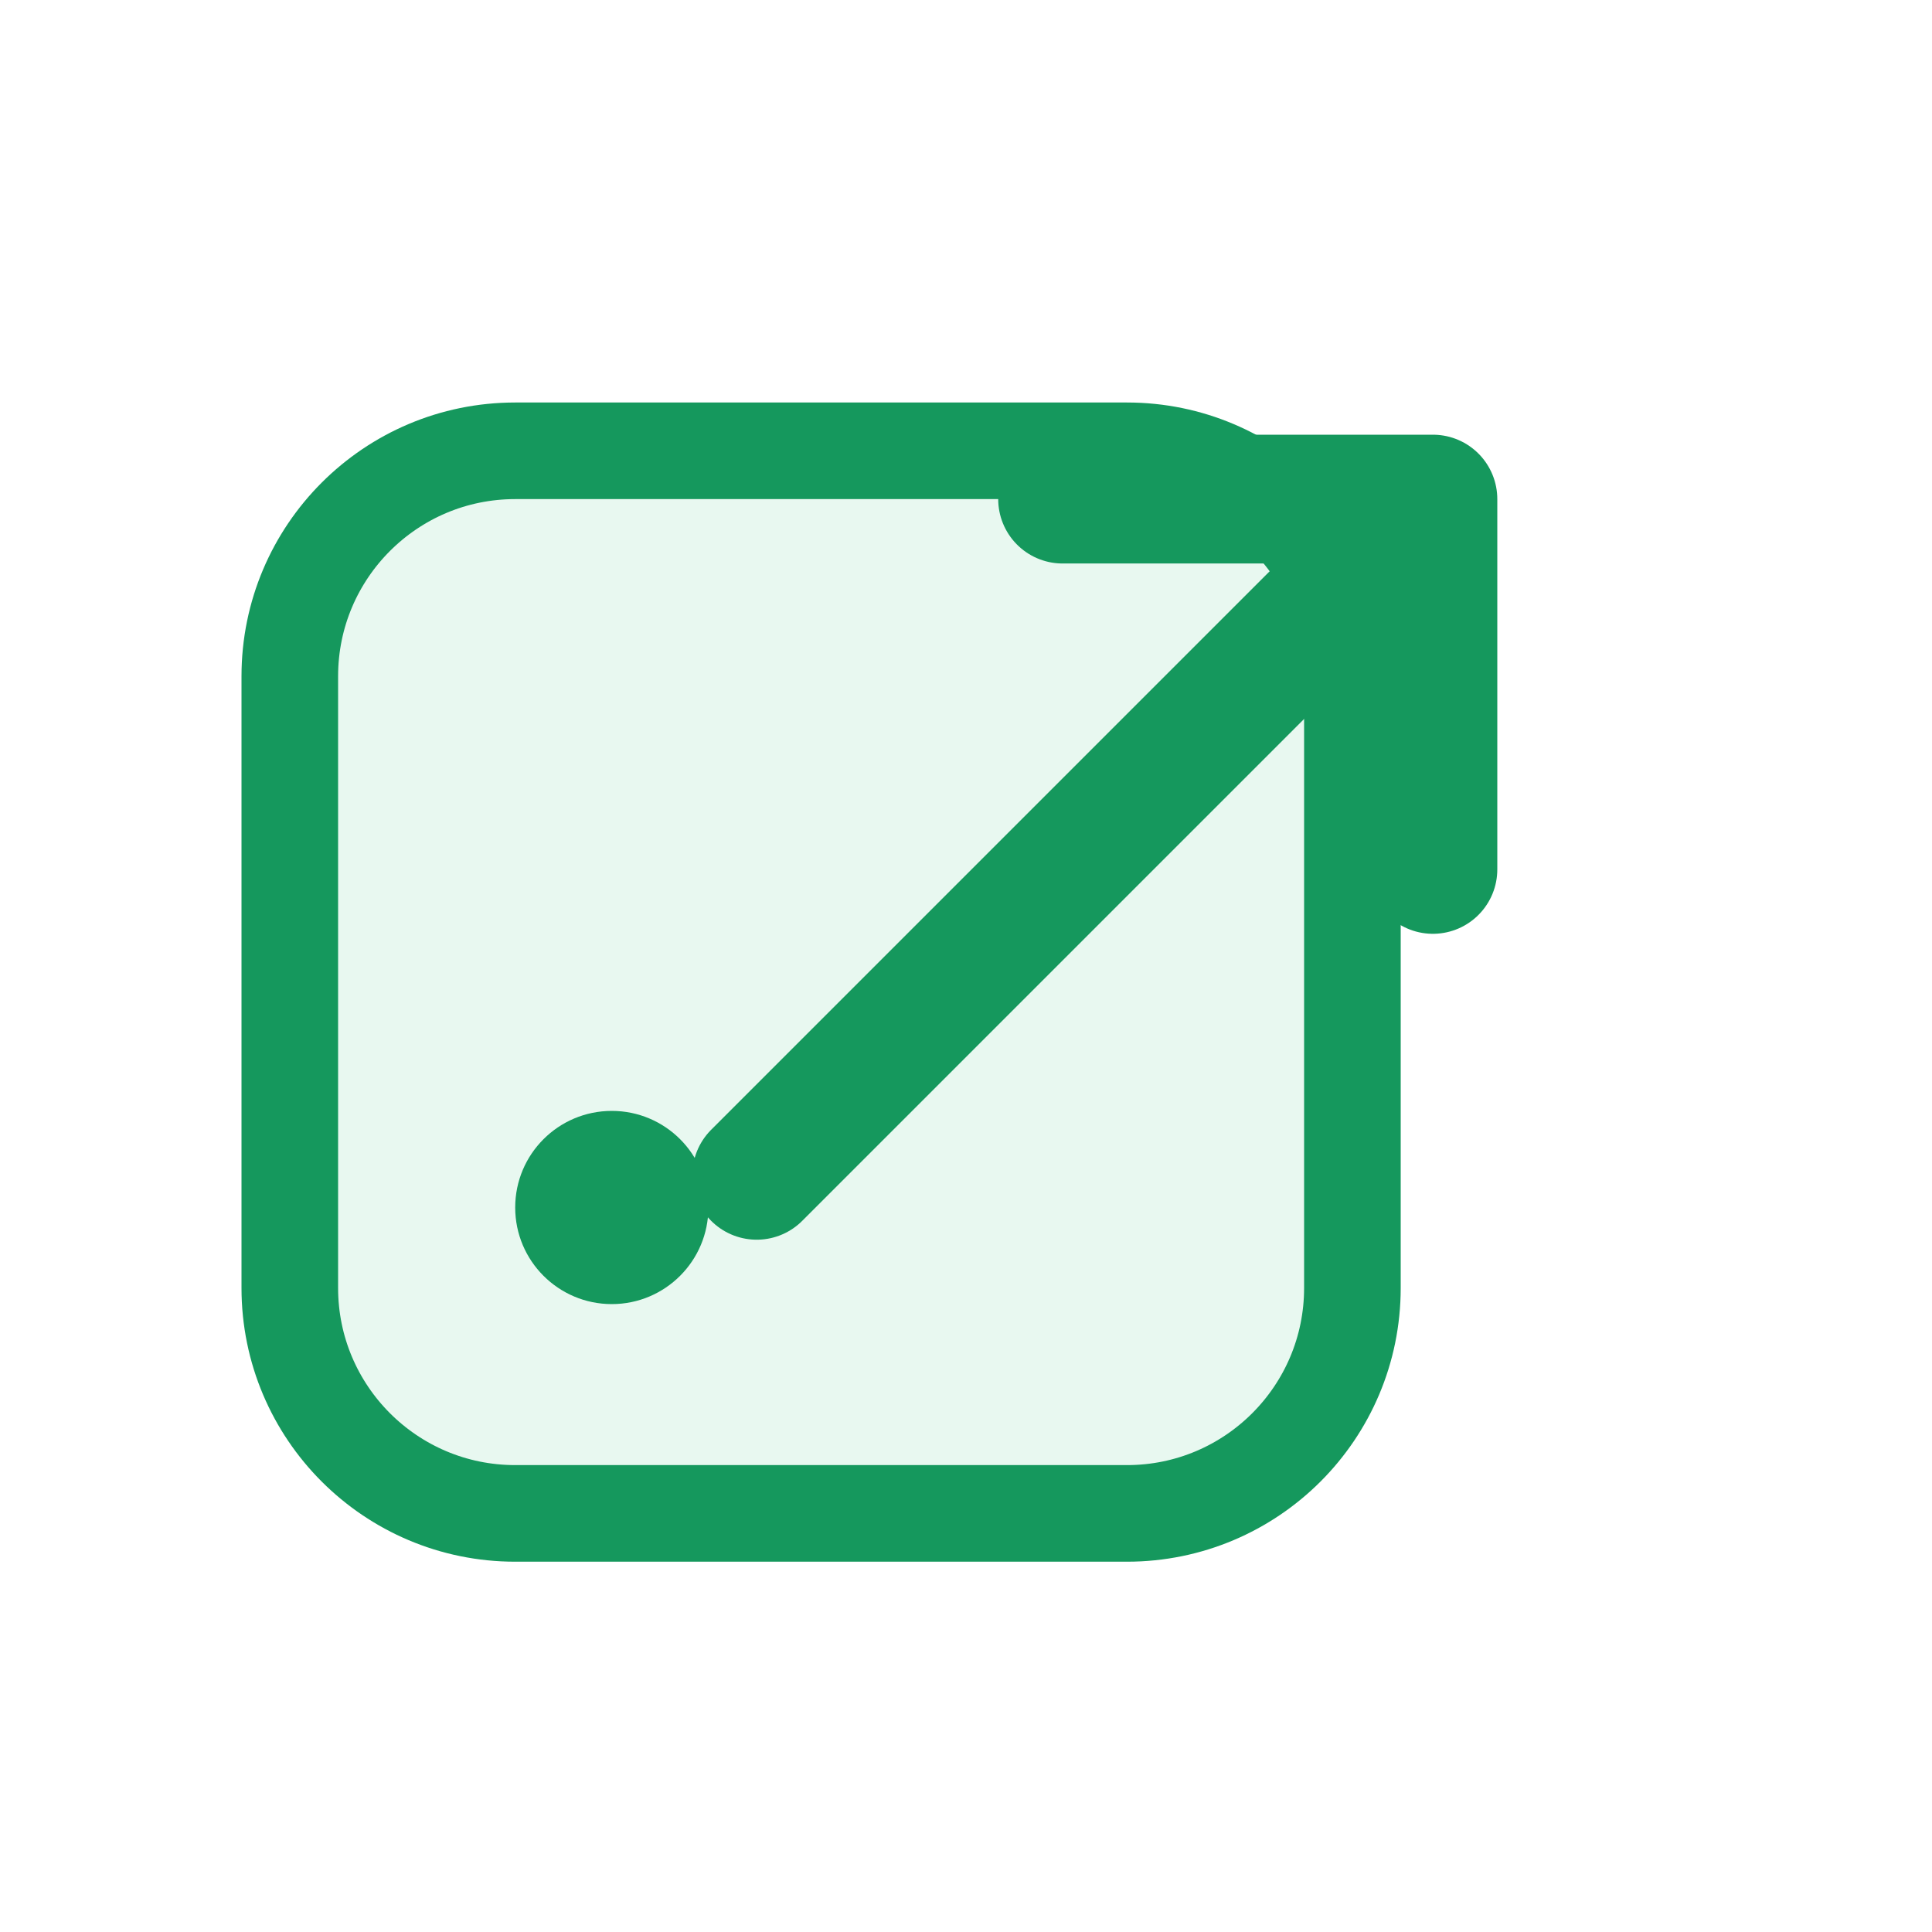
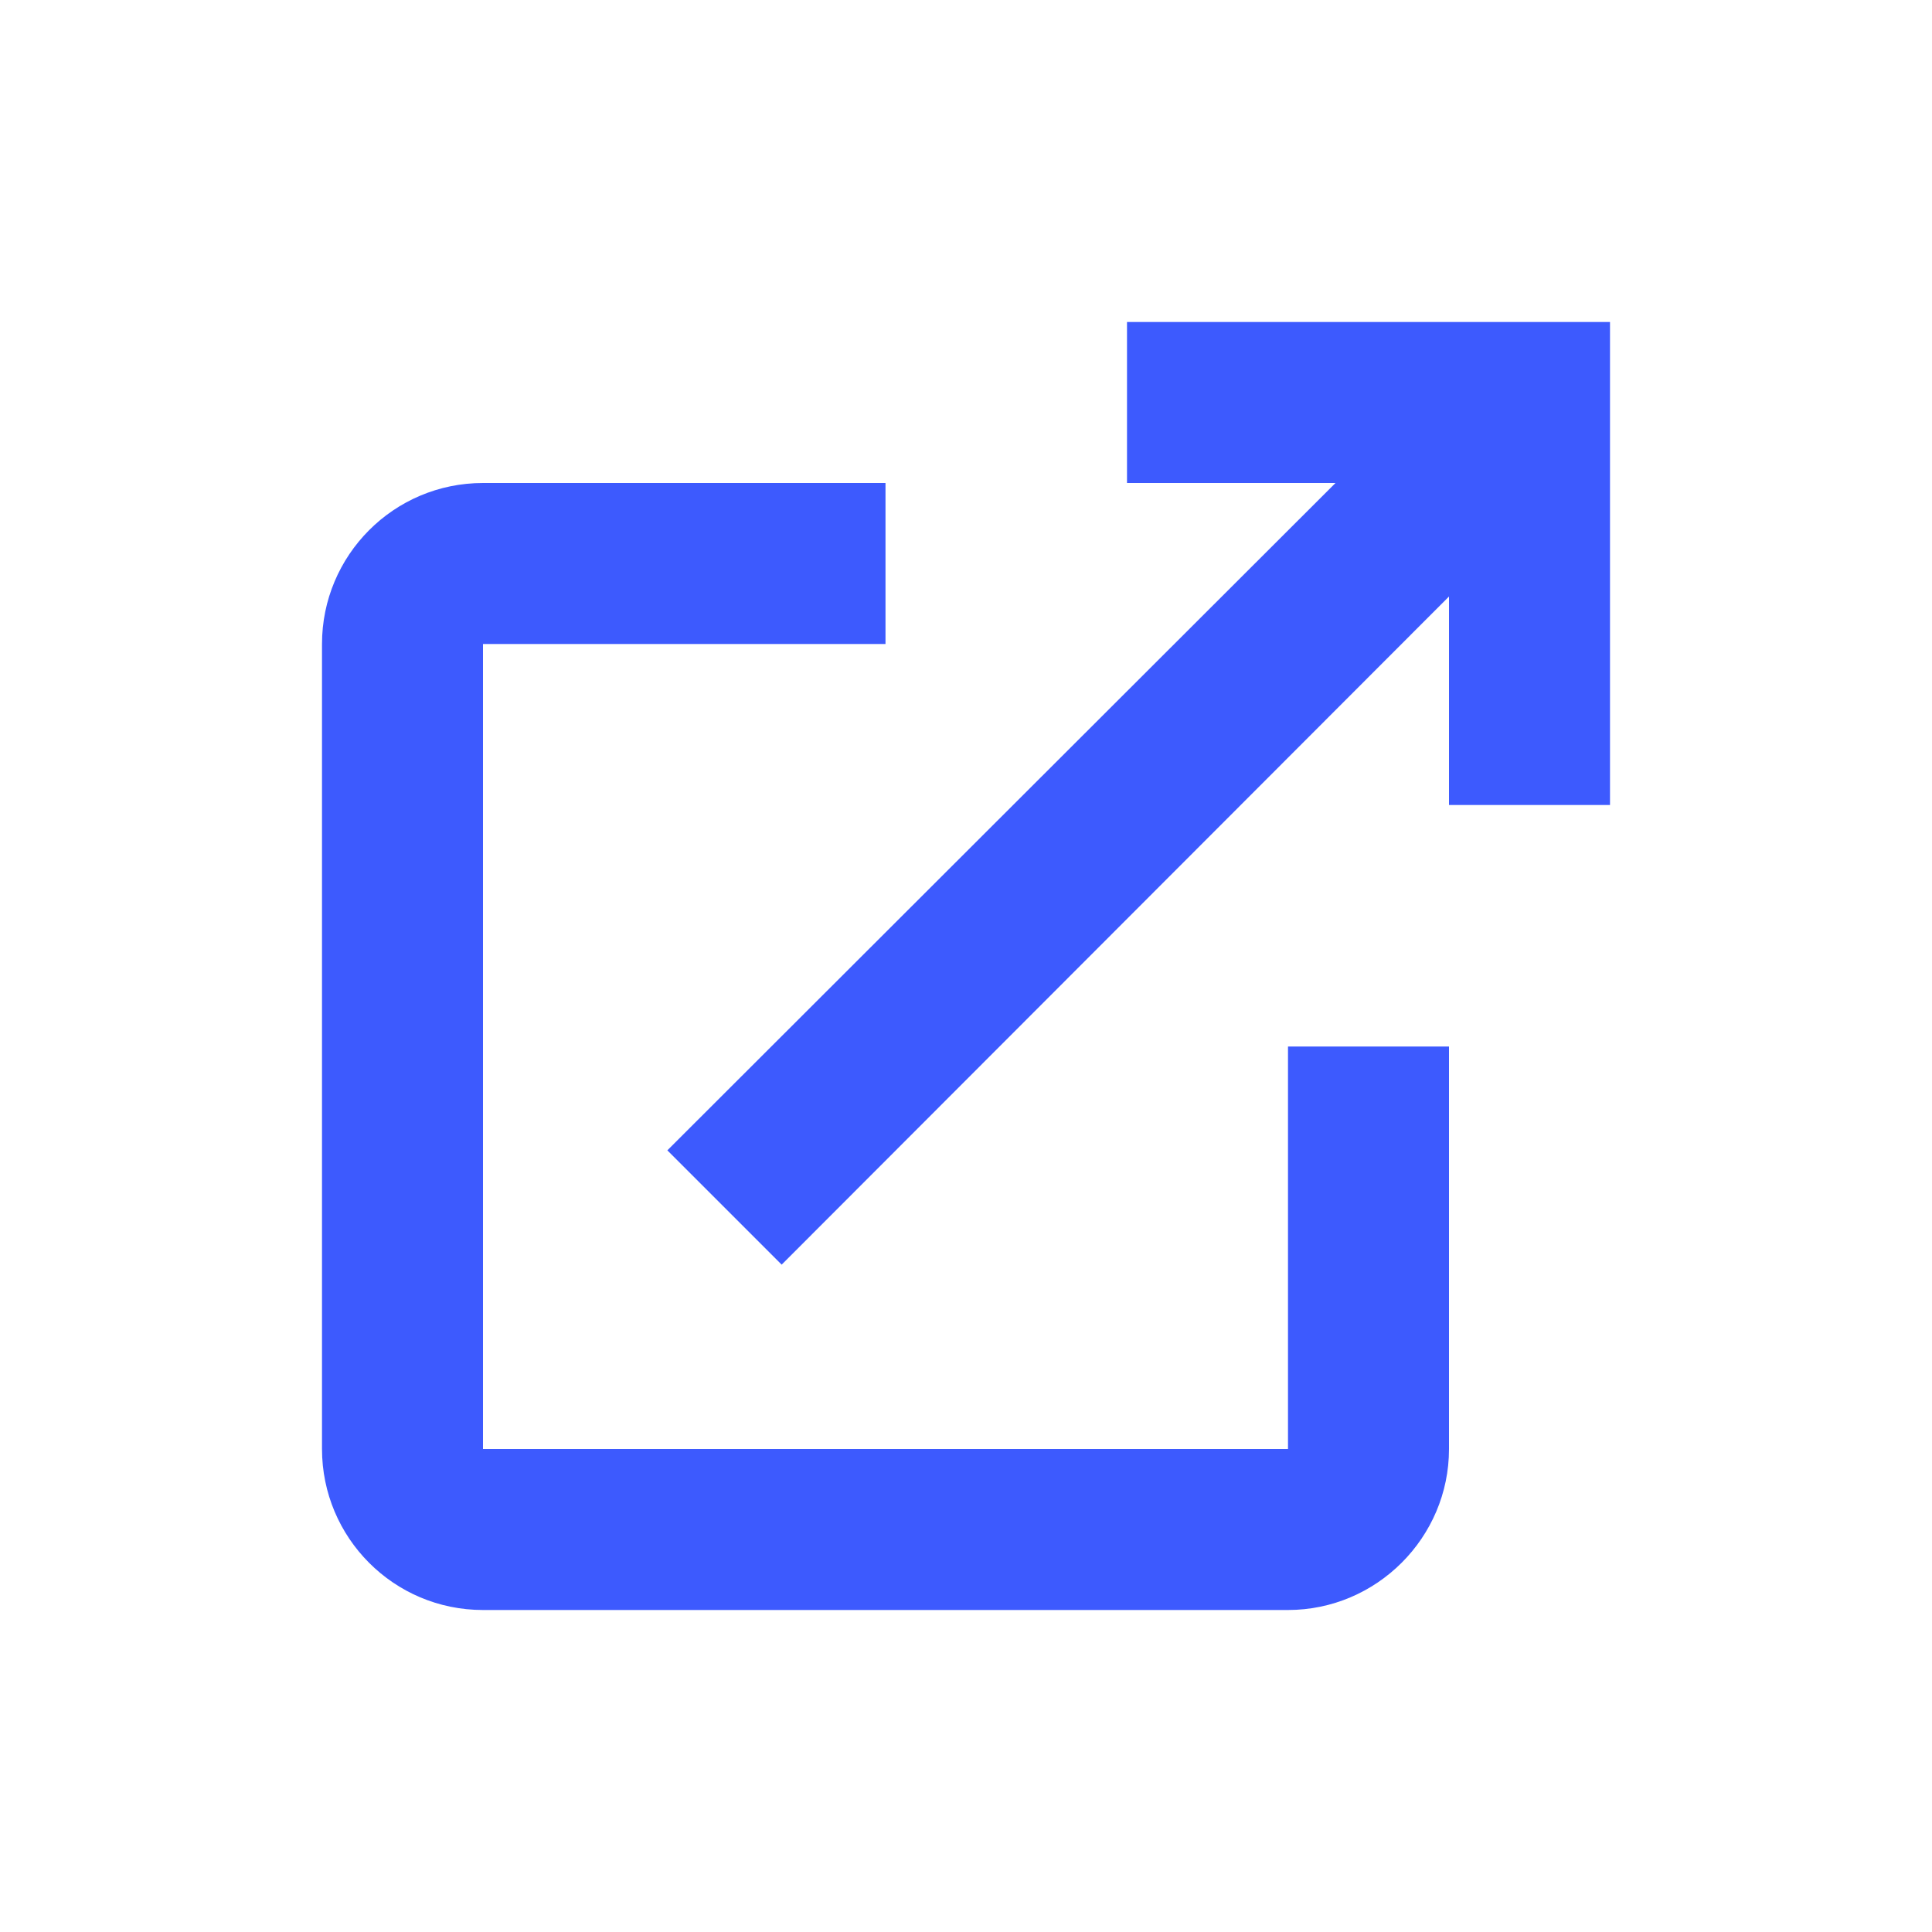
- <svg xmlns="http://www.w3.org/2000/svg" viewBox="0 0 240 240" role="img" aria-labelledby="title desc">
-   <rect x="36" y="56" width="132" height="132" rx="28" fill="#e8f8f0" stroke="#15985d" stroke-width="12" />
-   <path d="M94 146 178 62M132 62h46v46" fill="none" stroke="#15985d" stroke-width="16" stroke-linecap="round" stroke-linejoin="round" />
-   <circle cx="76" cy="150" r="12" fill="#15985d" />
+ <svg xmlns="http://www.w3.org/2000/svg" viewBox="0 0 24 24" role="img" aria-labelledby="title desc">
+   <path fill="#3D5AFE" d="M14,4L14,6h2.59l-8.3,8.29 1.42,1.42L18,7.41L18,10h2L20,4z" />
+   <path fill="#3D5AFE" d="M18,13v5c0,1.1 -0.9,2 -2,2L6,20c-1.11,0 -2,-0.9 -2,-2L4,8c0,-1.1 0.89,-2 2,-2h5v2L6,8v10h10v-5h2z" />
</svg>
